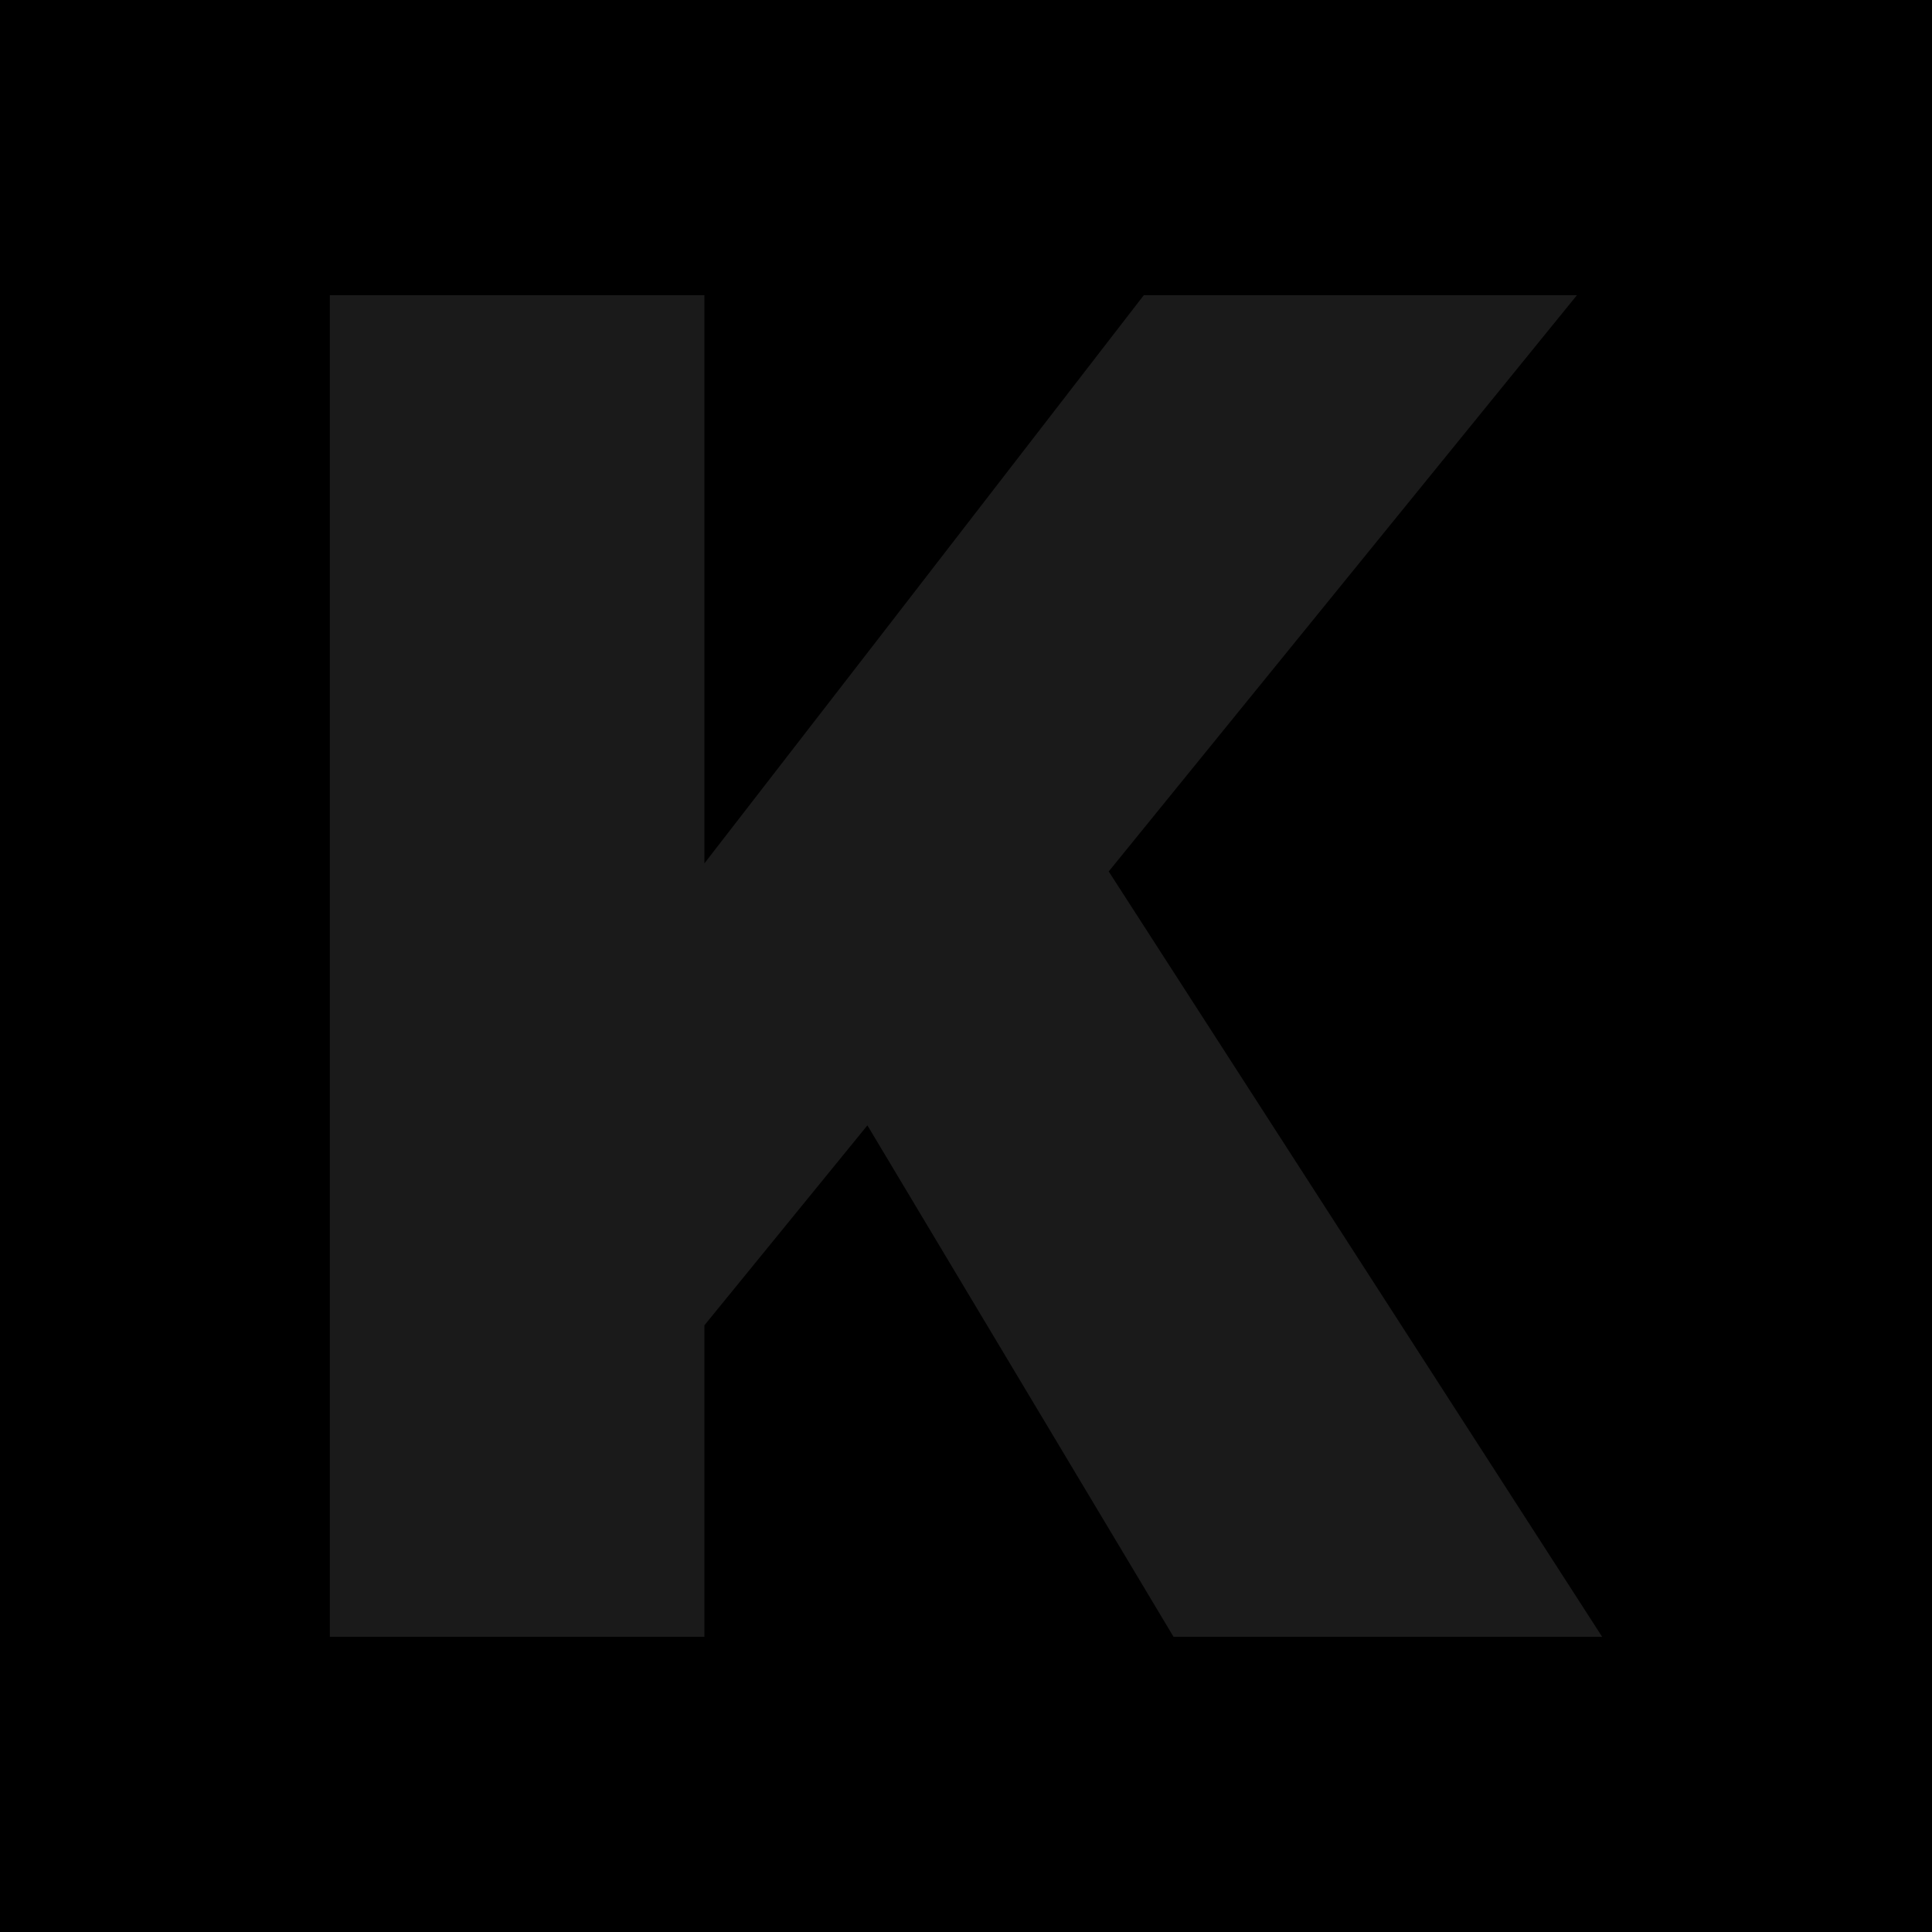
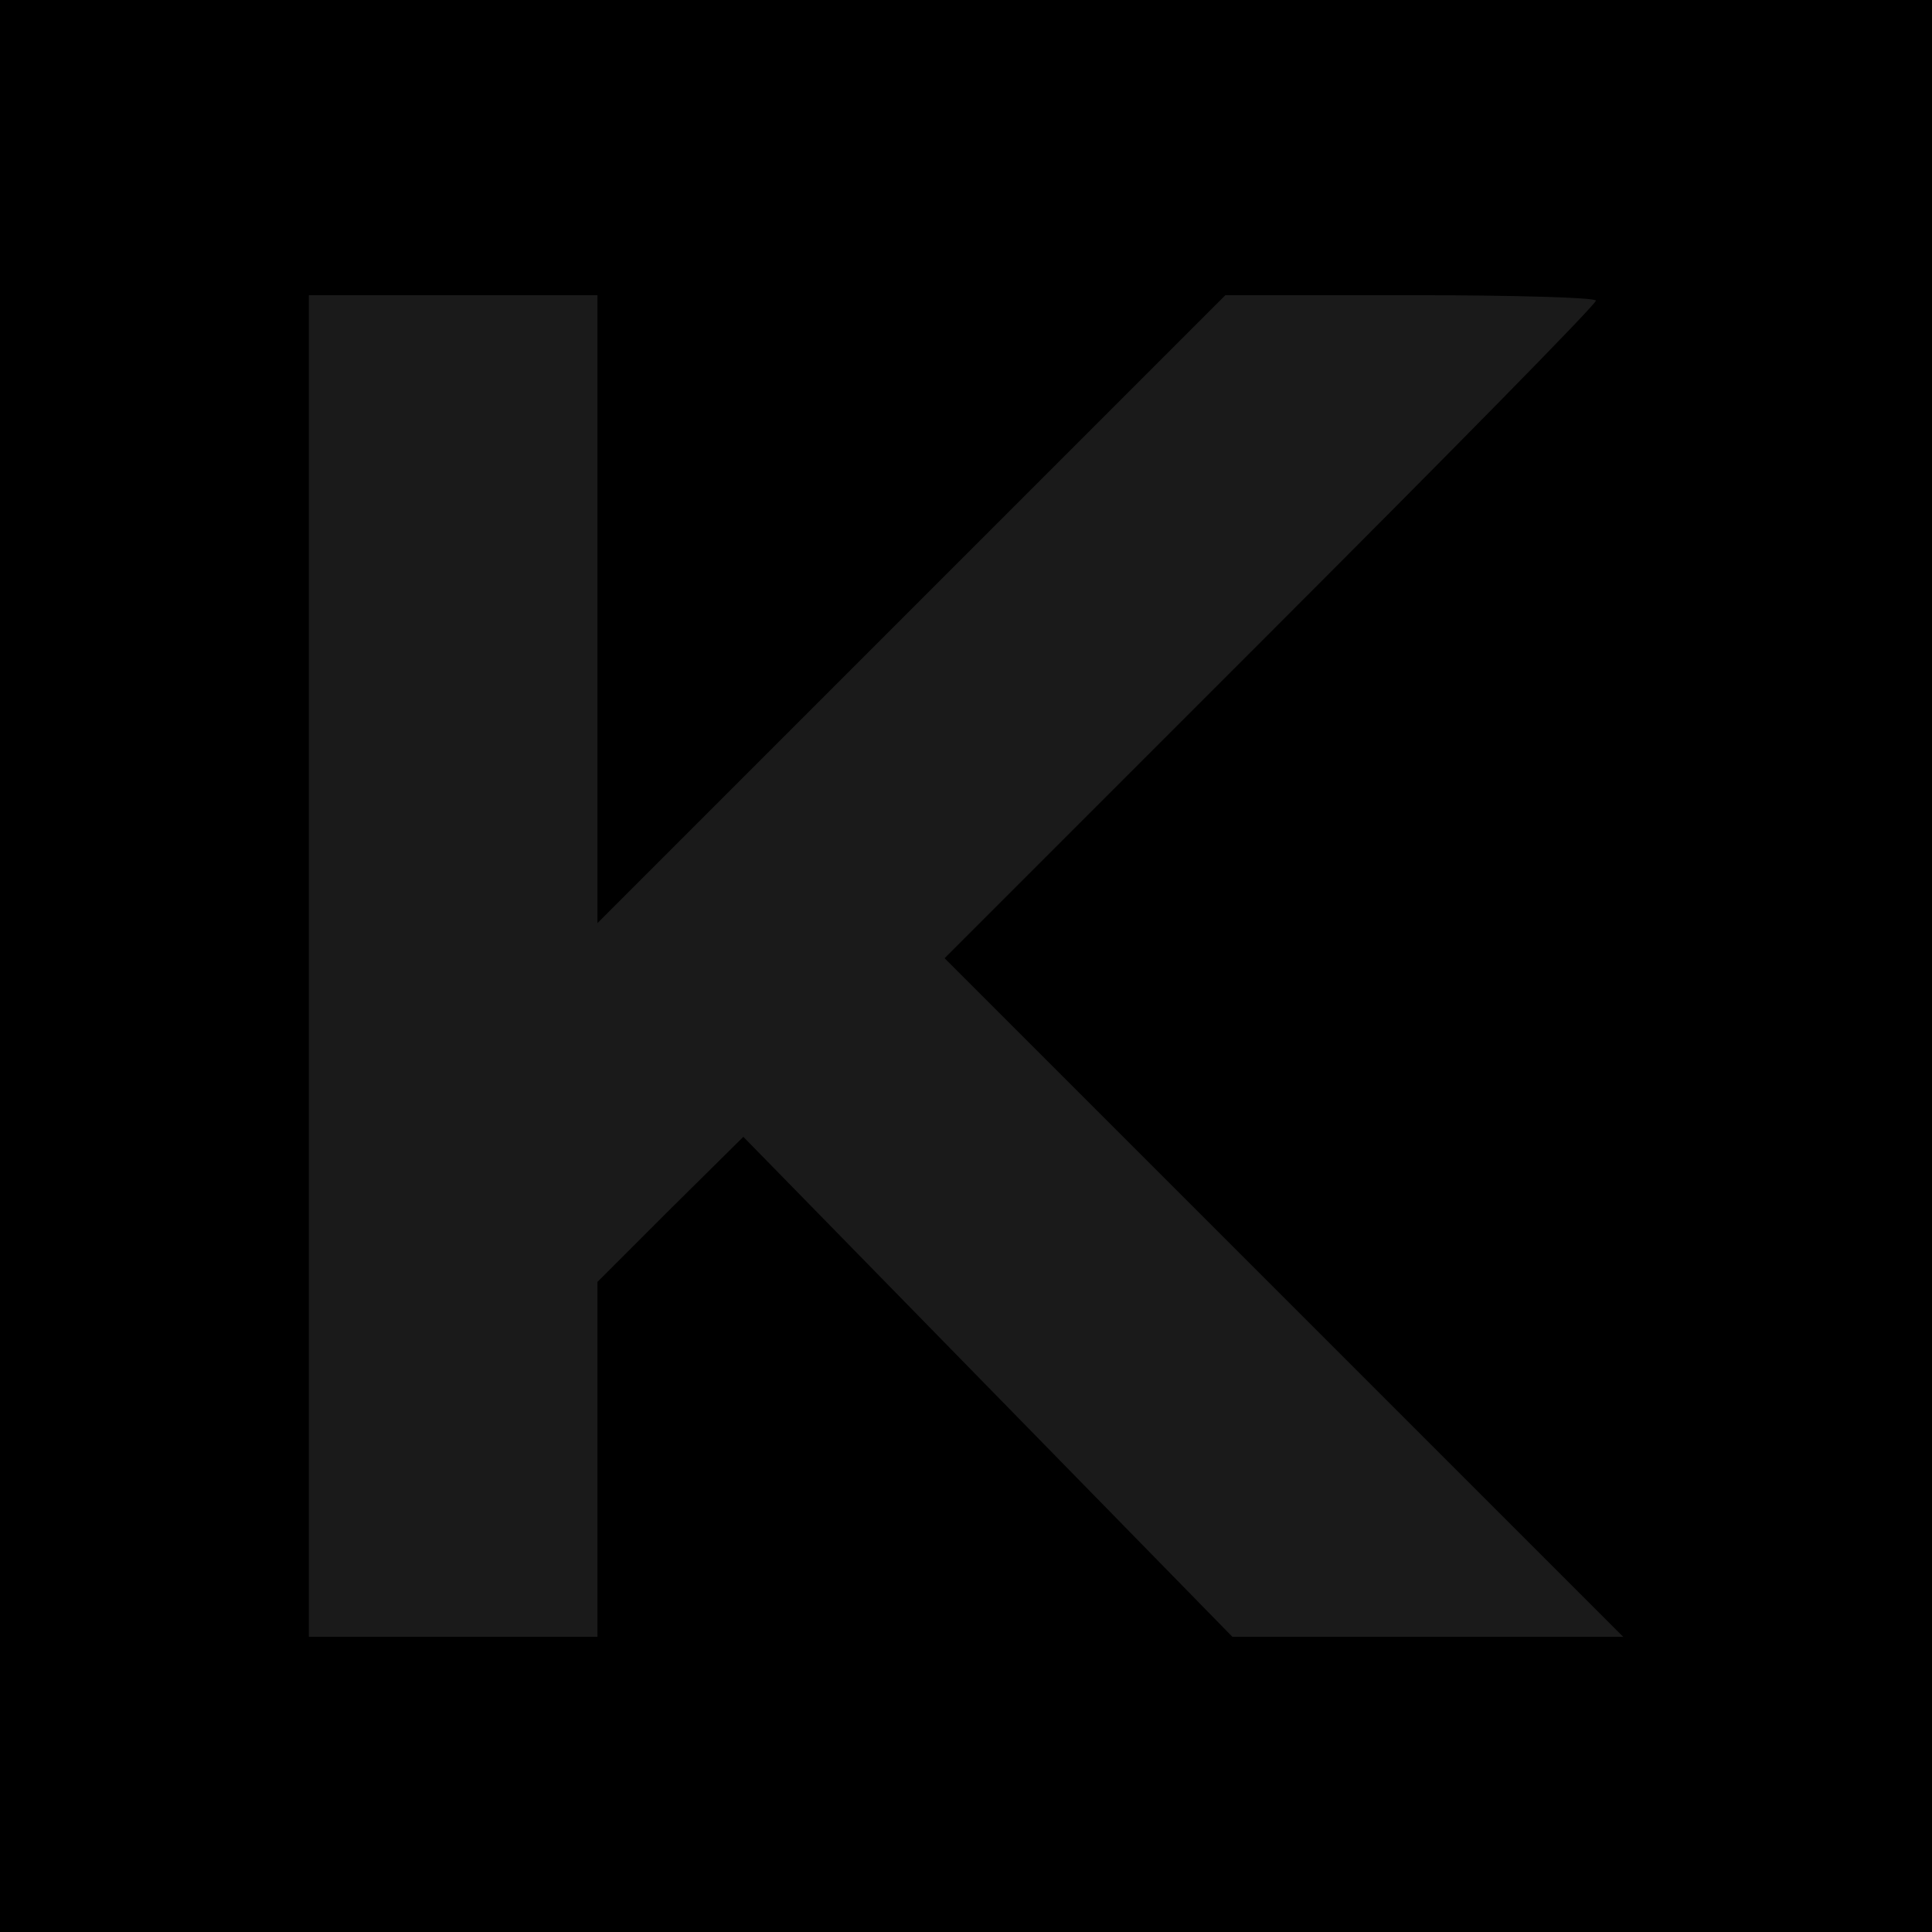
- <svg xmlns="http://www.w3.org/2000/svg" width="1024" height="1024" viewBox="0 0 2145.6 2145.6" role="img" aria-label="koel">
-   <rect width="100%" height="100%" fill="#000000" />
-   <g transform="translate(38.5 0)">
-     <path fill="#1A1A1A" d="M327.8 1817.8V327.8H743.8V958.8Q791.8 896.8 839.8 834.8Q887.8 772.8 935.8 710.8L1231.8 327.8H1712.8L1192.8 967.8L1740.8 1817.8H1264.8L924.8 1249.8L743.8 1471.8V1817.8Z" />
+ <svg xmlns="http://www.w3.org/2000/svg" width="1024" height="1024" viewBox="-39.594 -37.84 247.68 247.68" role="img" aria-label="koel">
+   <rect x="-39.594" y="-37.84" width="247.68" height="247.68" fill="#000000" />
+   <g transform="translate(-10,182) scale(0.1,-0.1)" fill="#1A1A1A" stroke="none">
+     <path d="M100 960 l0 -860 185 0 185 0 0 228 0 227 93 93 94 93 313 -320 314 -321 250 0 251 0 -435 435 -435 435 418 418 c229 229 417 420 417 425 0 4 -107 7 -237 7 l-238 0 -402 -402 -403 -403 0 403 0 402 -185 0 -185 0 0 -860z" />
  </g>
</svg>
